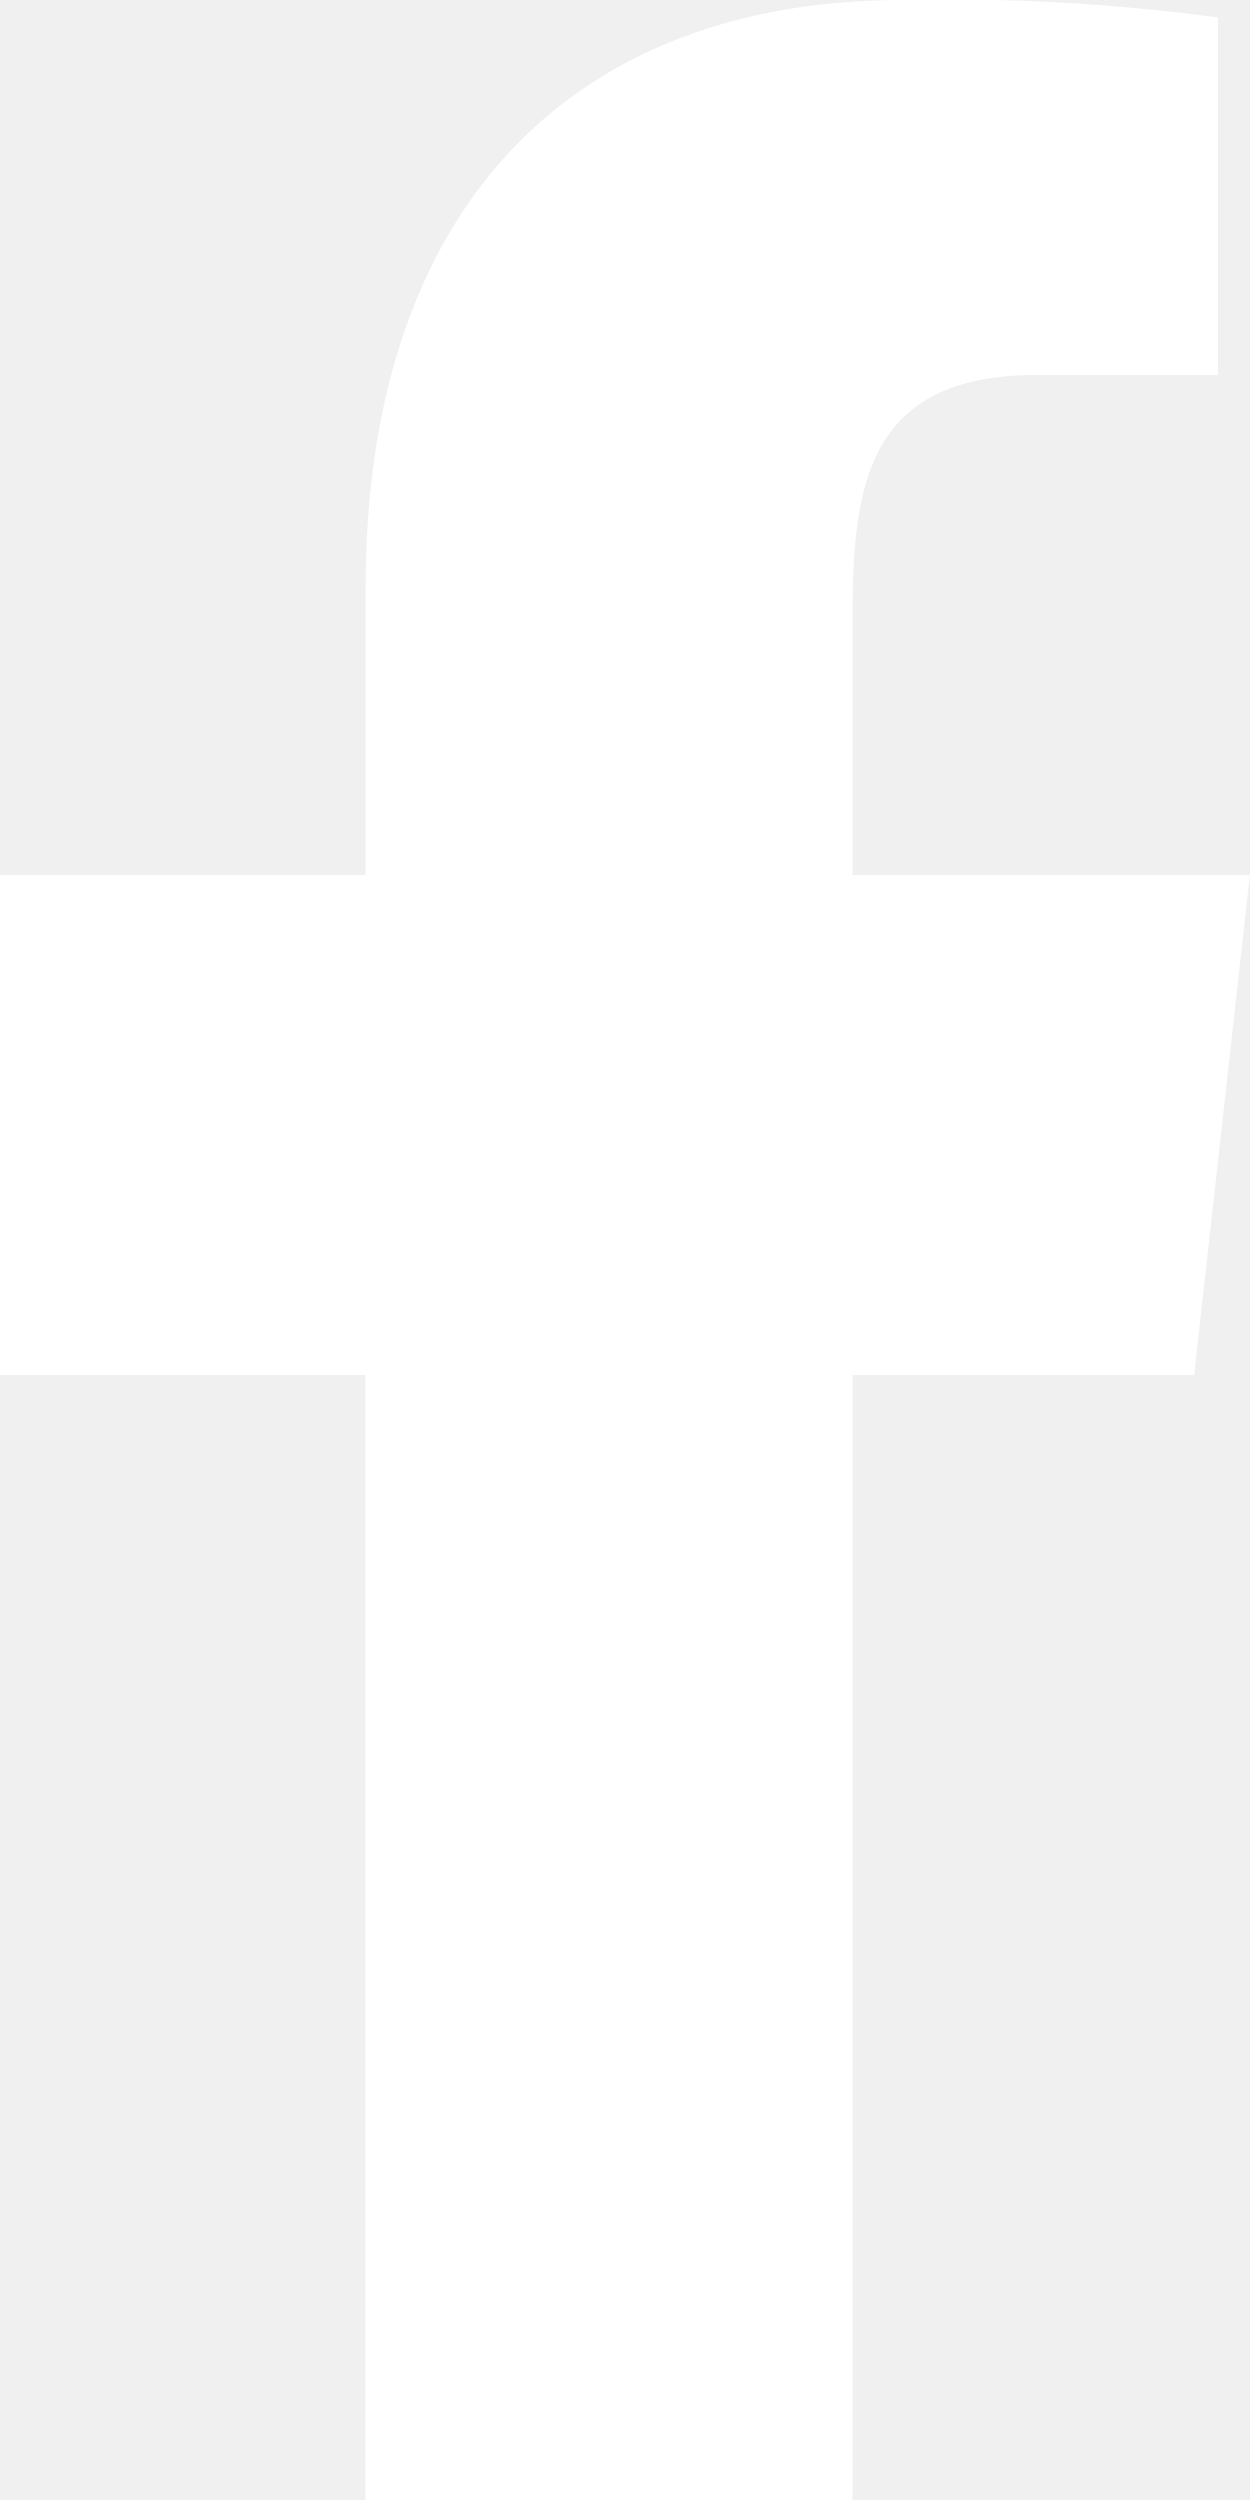
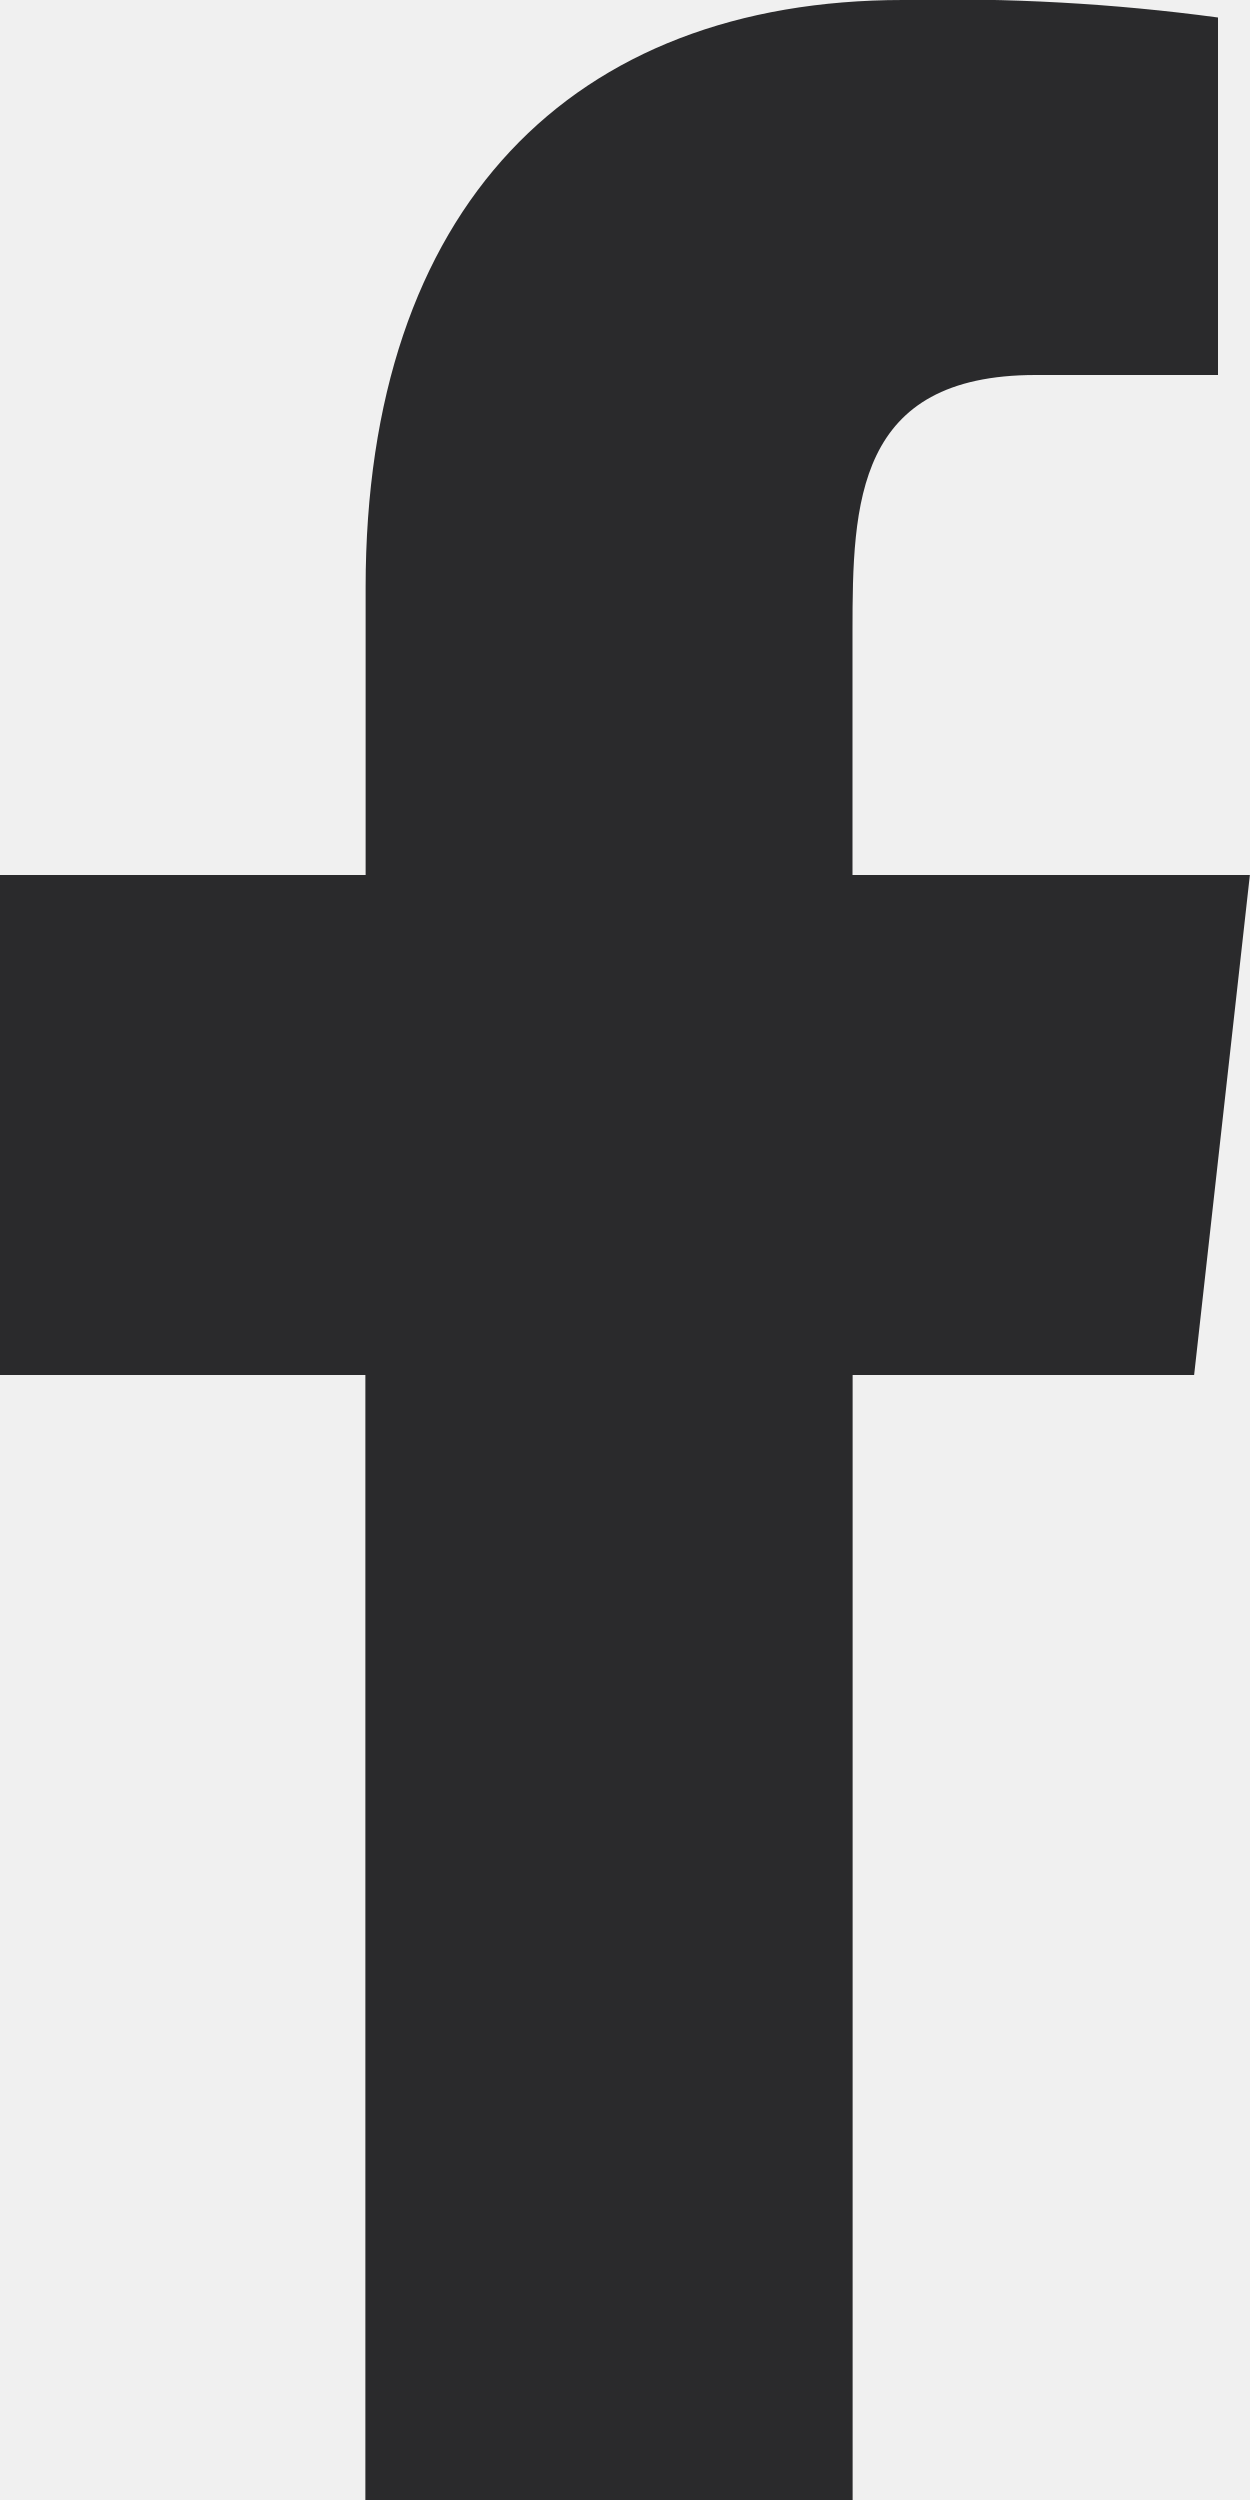
<svg xmlns="http://www.w3.org/2000/svg" width="10" height="20" viewBox="0 0 10 20">
  <defs>
-     <style>.a{fill:#fff;fill-rule:evenodd;}</style>
+     <style>.a{fill:#2A2A2C;fill-rule:evenodd;}</style>
  </defs>
  <g transform="translate(0 0)">
    <path class="a" d="M335.821,7259v-9h2.732l.446-4h-3.179v-1.948c0-1.03.026-2.052,1.466-2.052h1.458v-2.86a16.121,16.121,0,0,0-2.519-.14c-2.646,0-4.3,1.657-4.3,4.7v2.3H329v4h2.923v9Z" transform="translate(-329 -7239)" />
  </g>
</svg>
